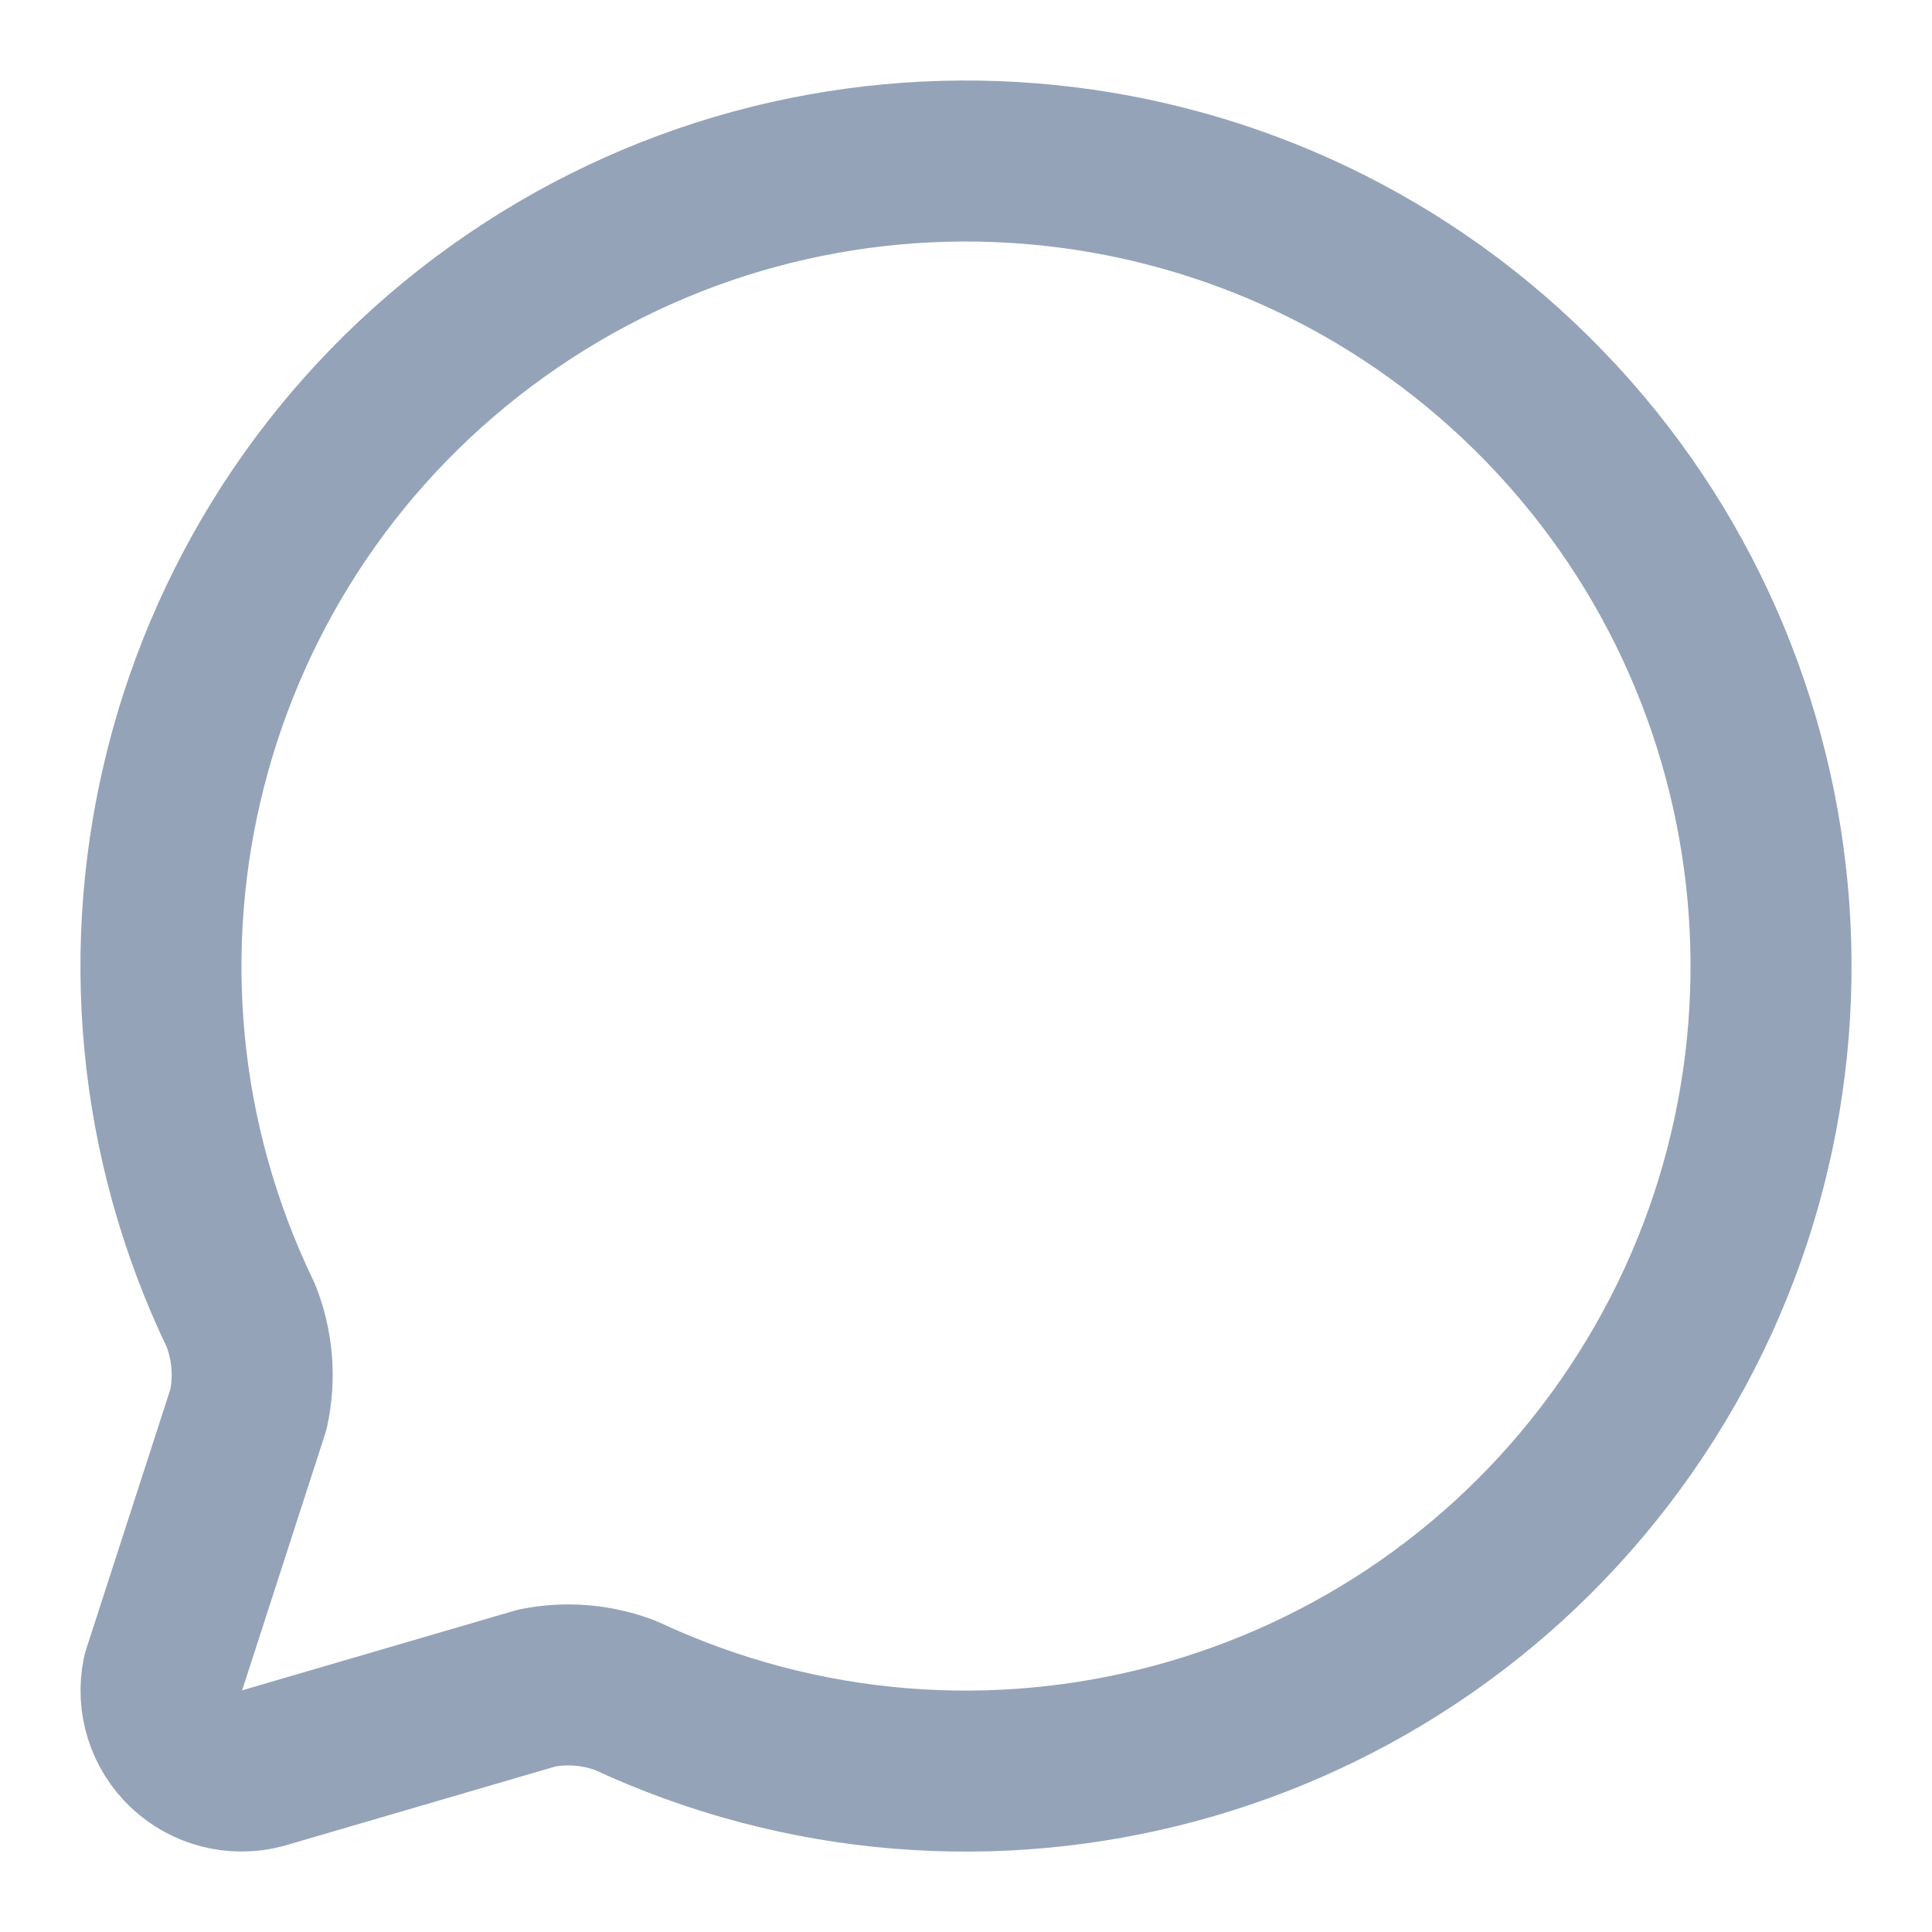
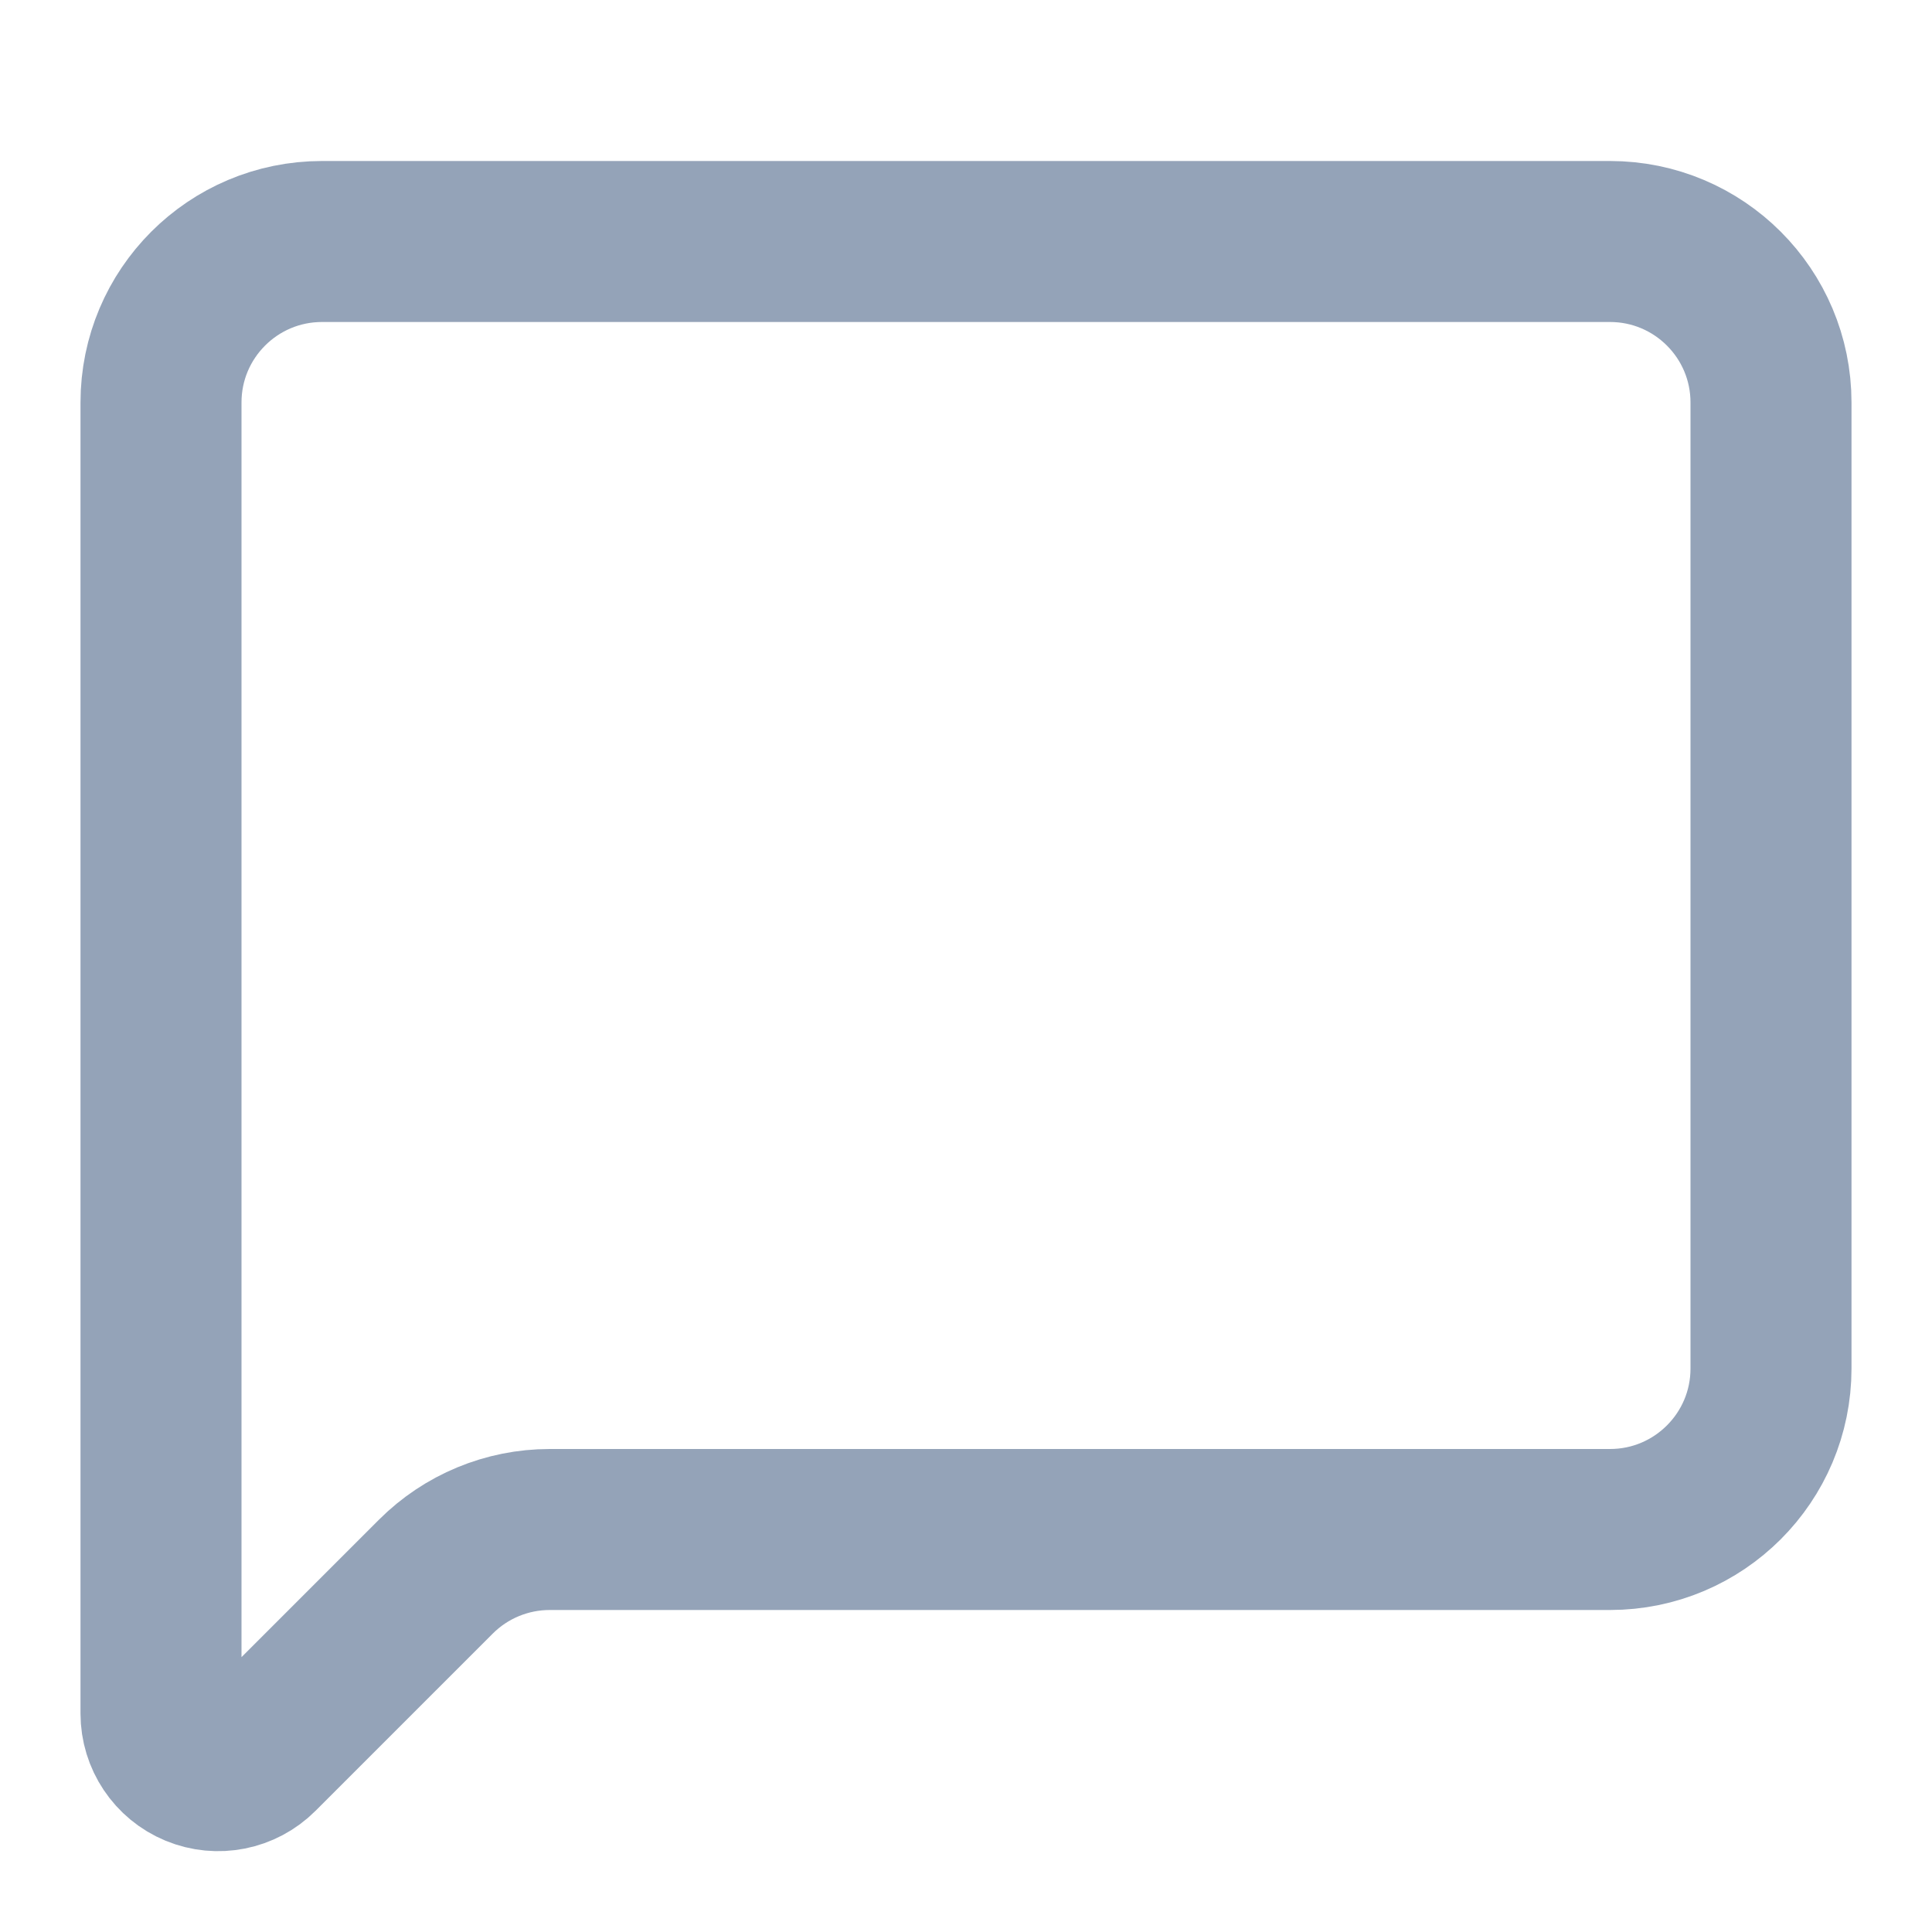
<svg xmlns="http://www.w3.org/2000/svg" fill="none" stroke="#94a3b8" stroke-linecap="round" stroke-linejoin="round" stroke-width="2" viewBox="0 0 24 24">
-   <path d="M2.992 16.342a2 2 0 0 1 .094 1.167l-1.065 3.29a1 1 0 0 0 1.236 1.168l3.413-.998a2 2 0 0 1 1.099.092 10 10 0 1 0-4.777-4.719" />
+   <path d="M22 17a2 2 0 0 1-2 2H6.828a2 2 0 0 0-1.414.586l-2.202 2.202A.71.71 0 0 1 2 21.286V5a2 2 0 0 1 2-2h16a2 2 0 0 1 2 2z" />
</svg>
